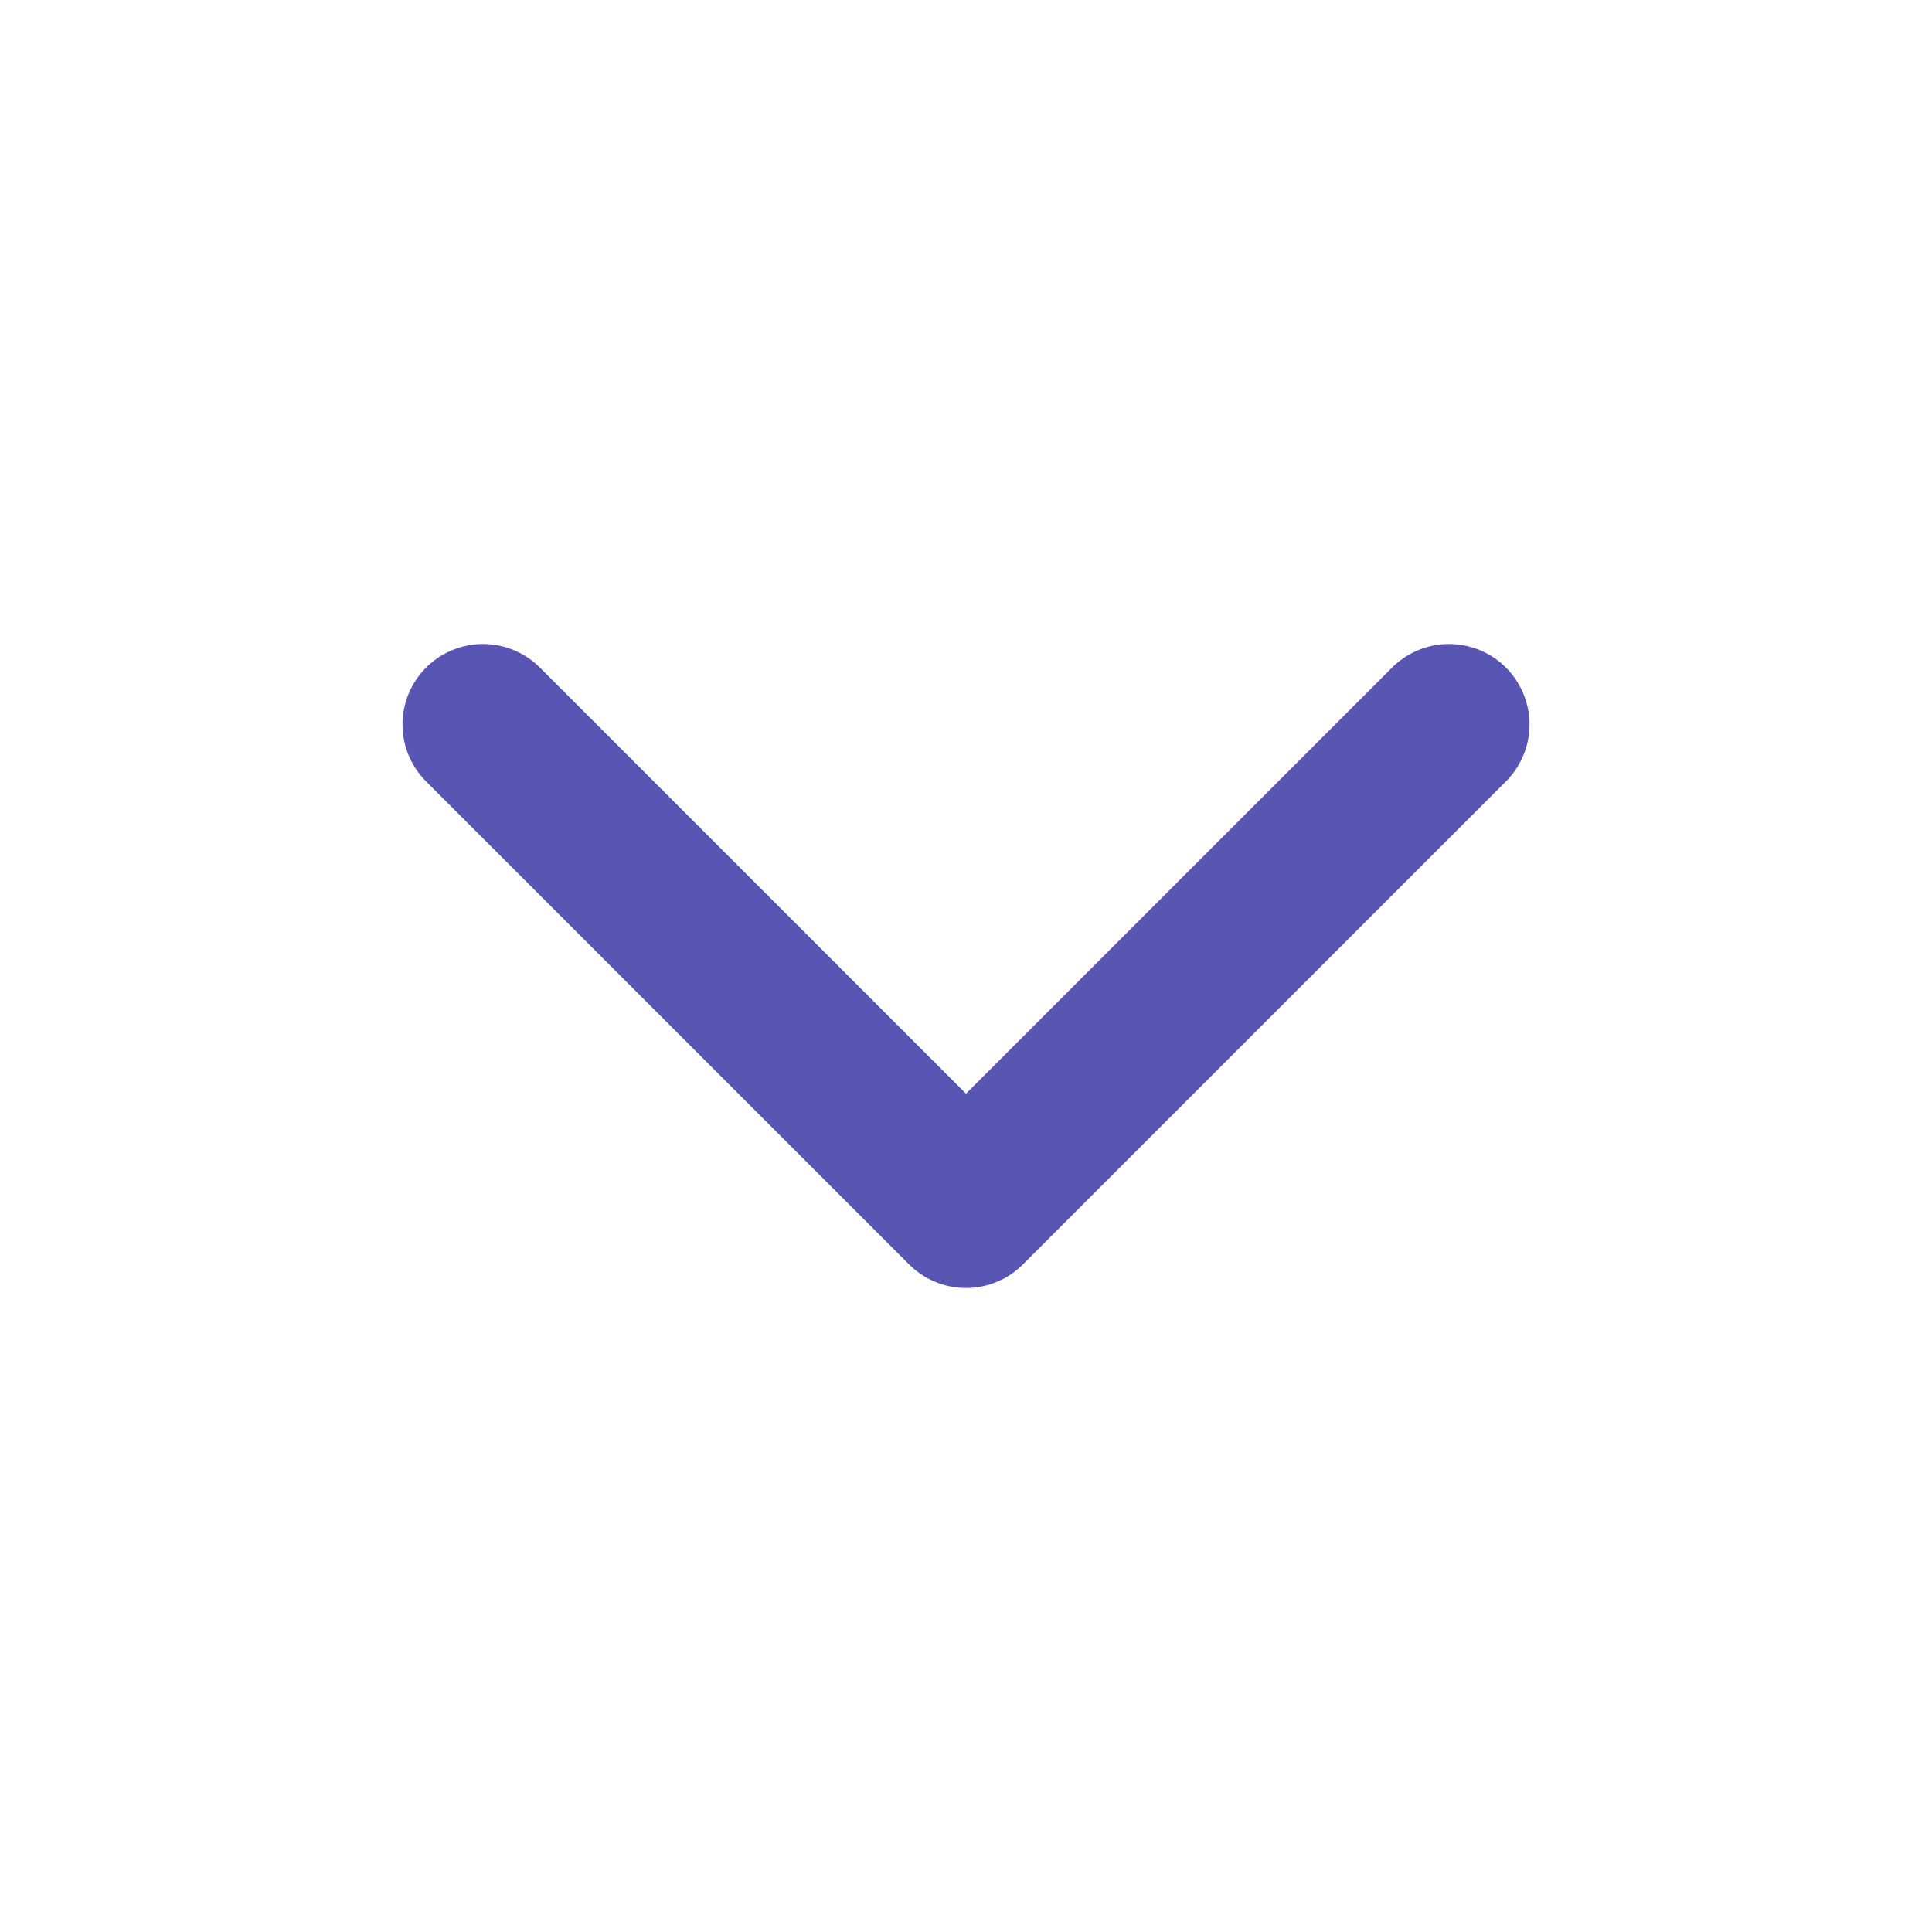
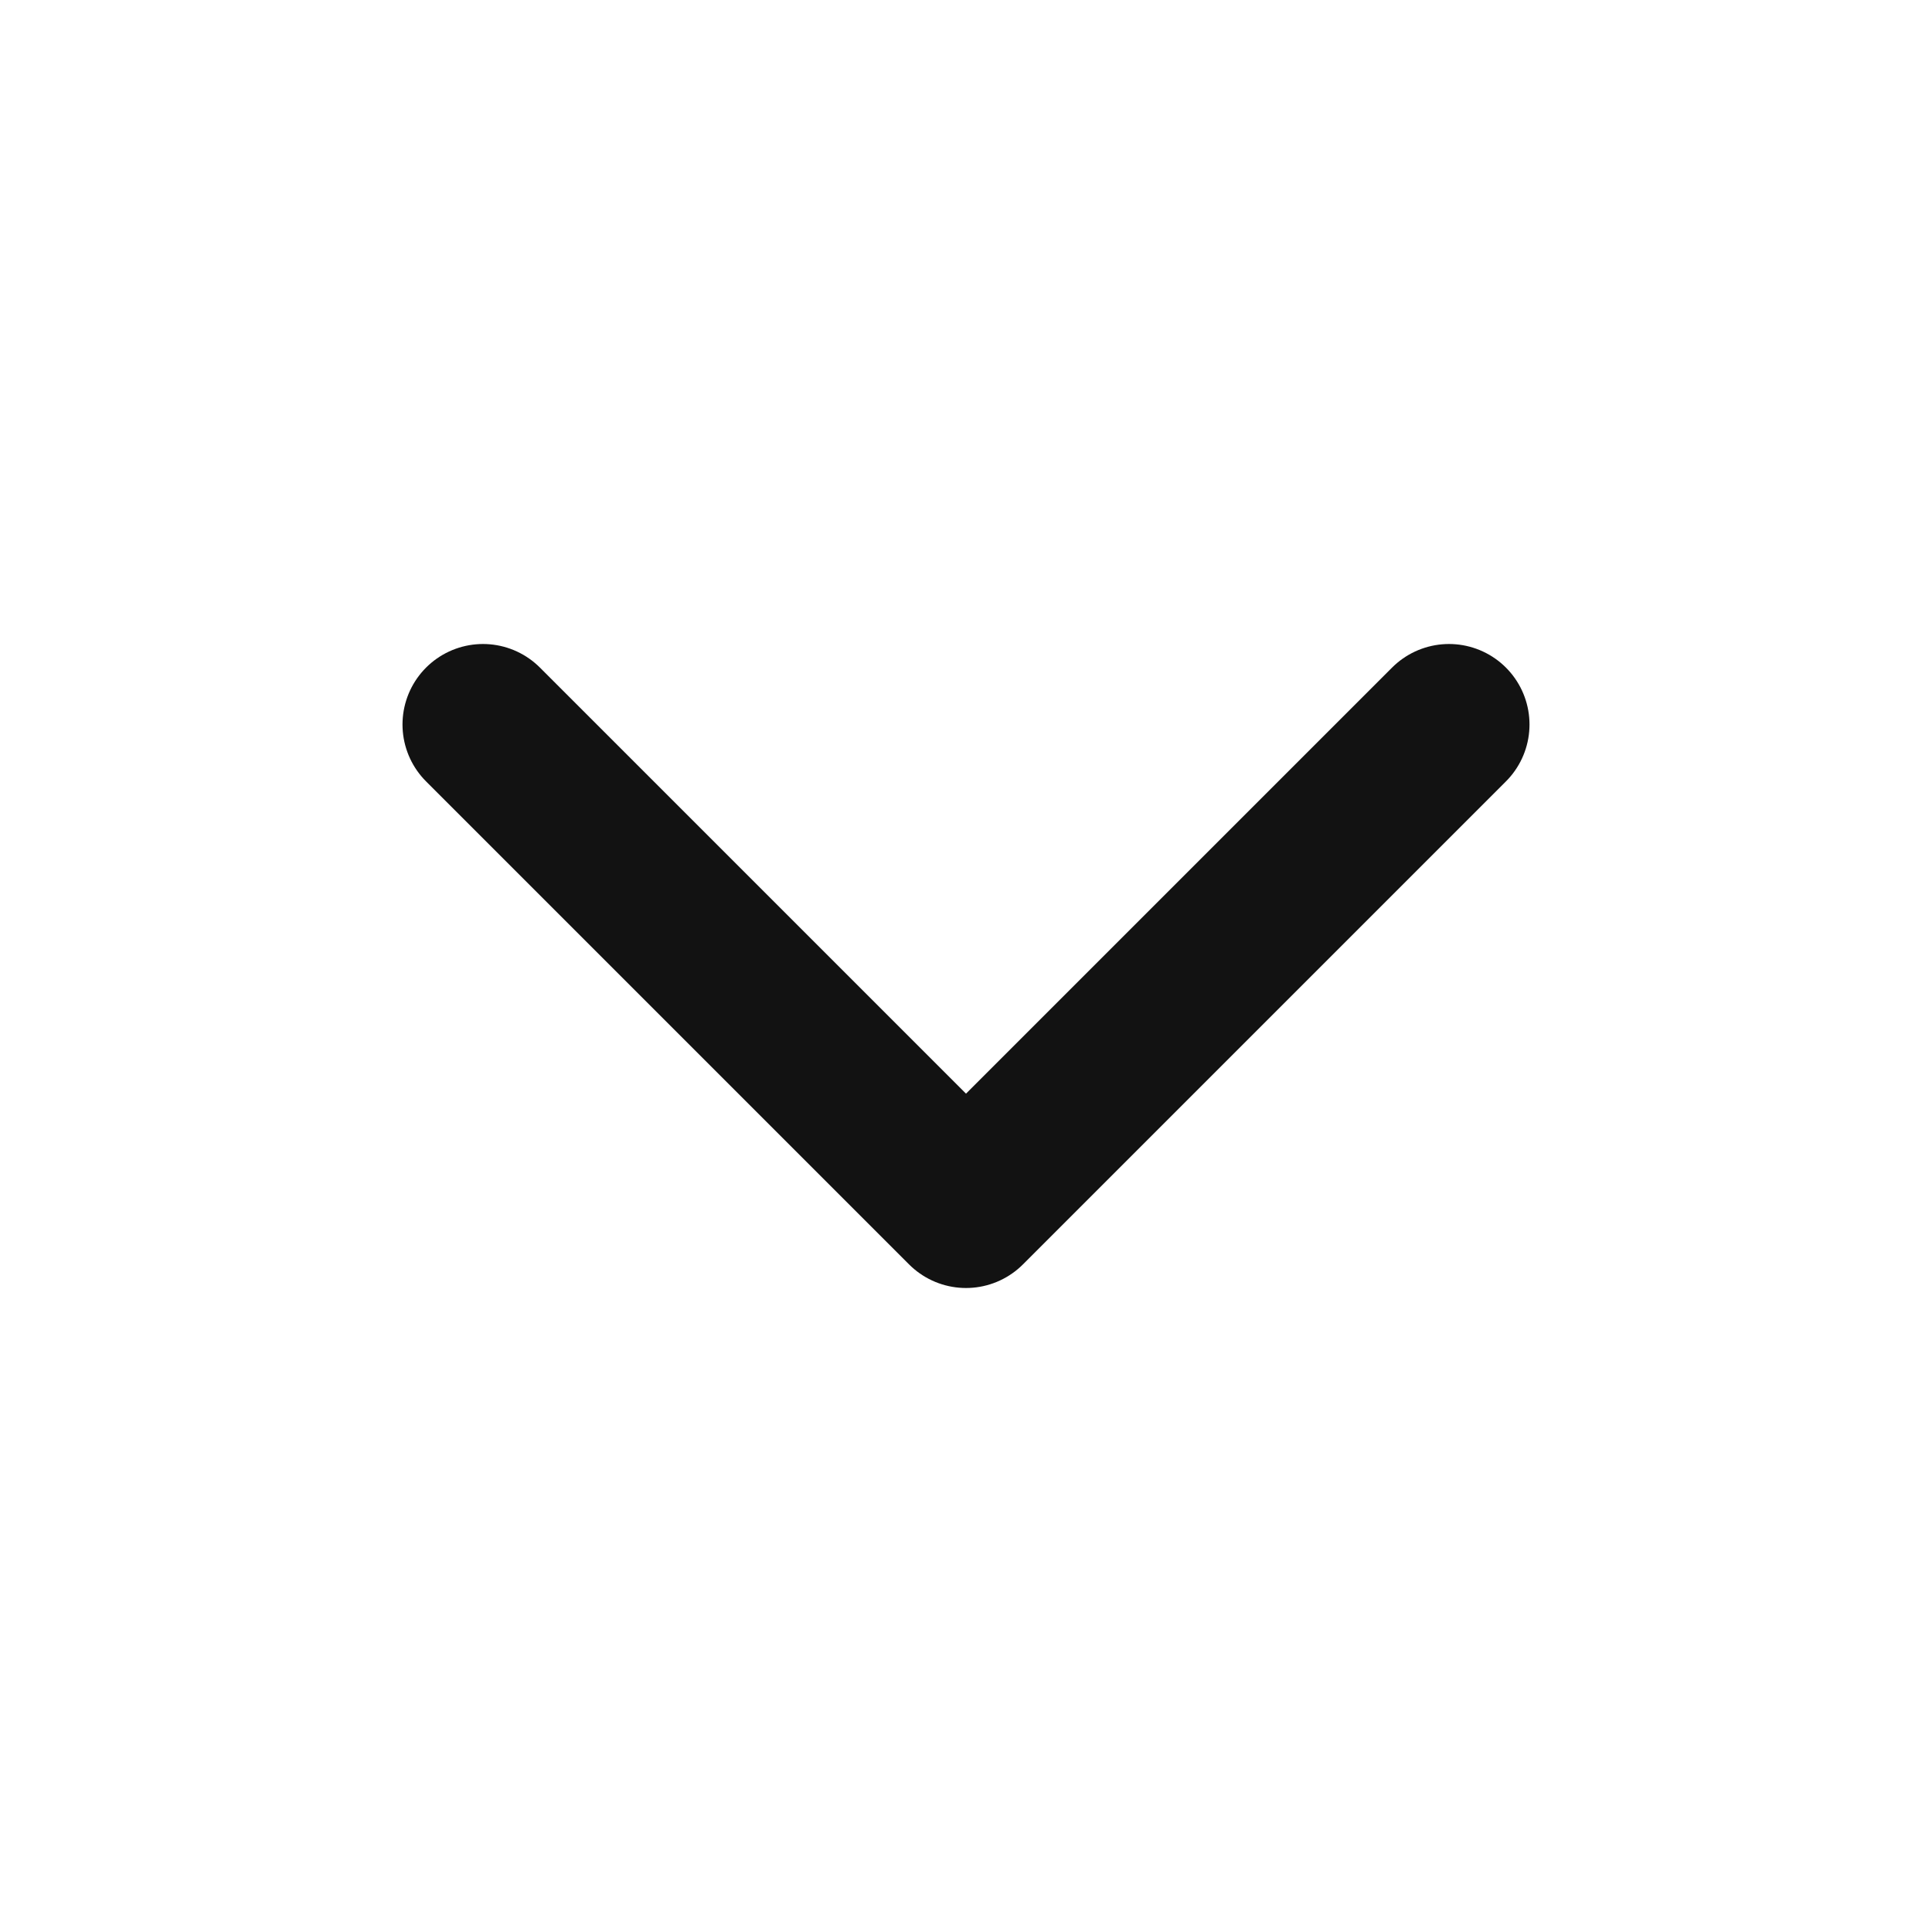
<svg xmlns="http://www.w3.org/2000/svg" width="24" height="24" viewBox="0 0 24 24" fill="none">
  <g id="chevron-down">
-     <path id="Vector" d="M6 9L12 15L18 9" stroke="#5955B3" stroke-width="2" stroke-linecap="round" stroke-linejoin="round" />
+     <path id="Vector" d="M6 9L12 15L18 9" stroke="#121212" stroke-width="2" stroke-linecap="round" stroke-linejoin="round" />
  </g>
</svg>
